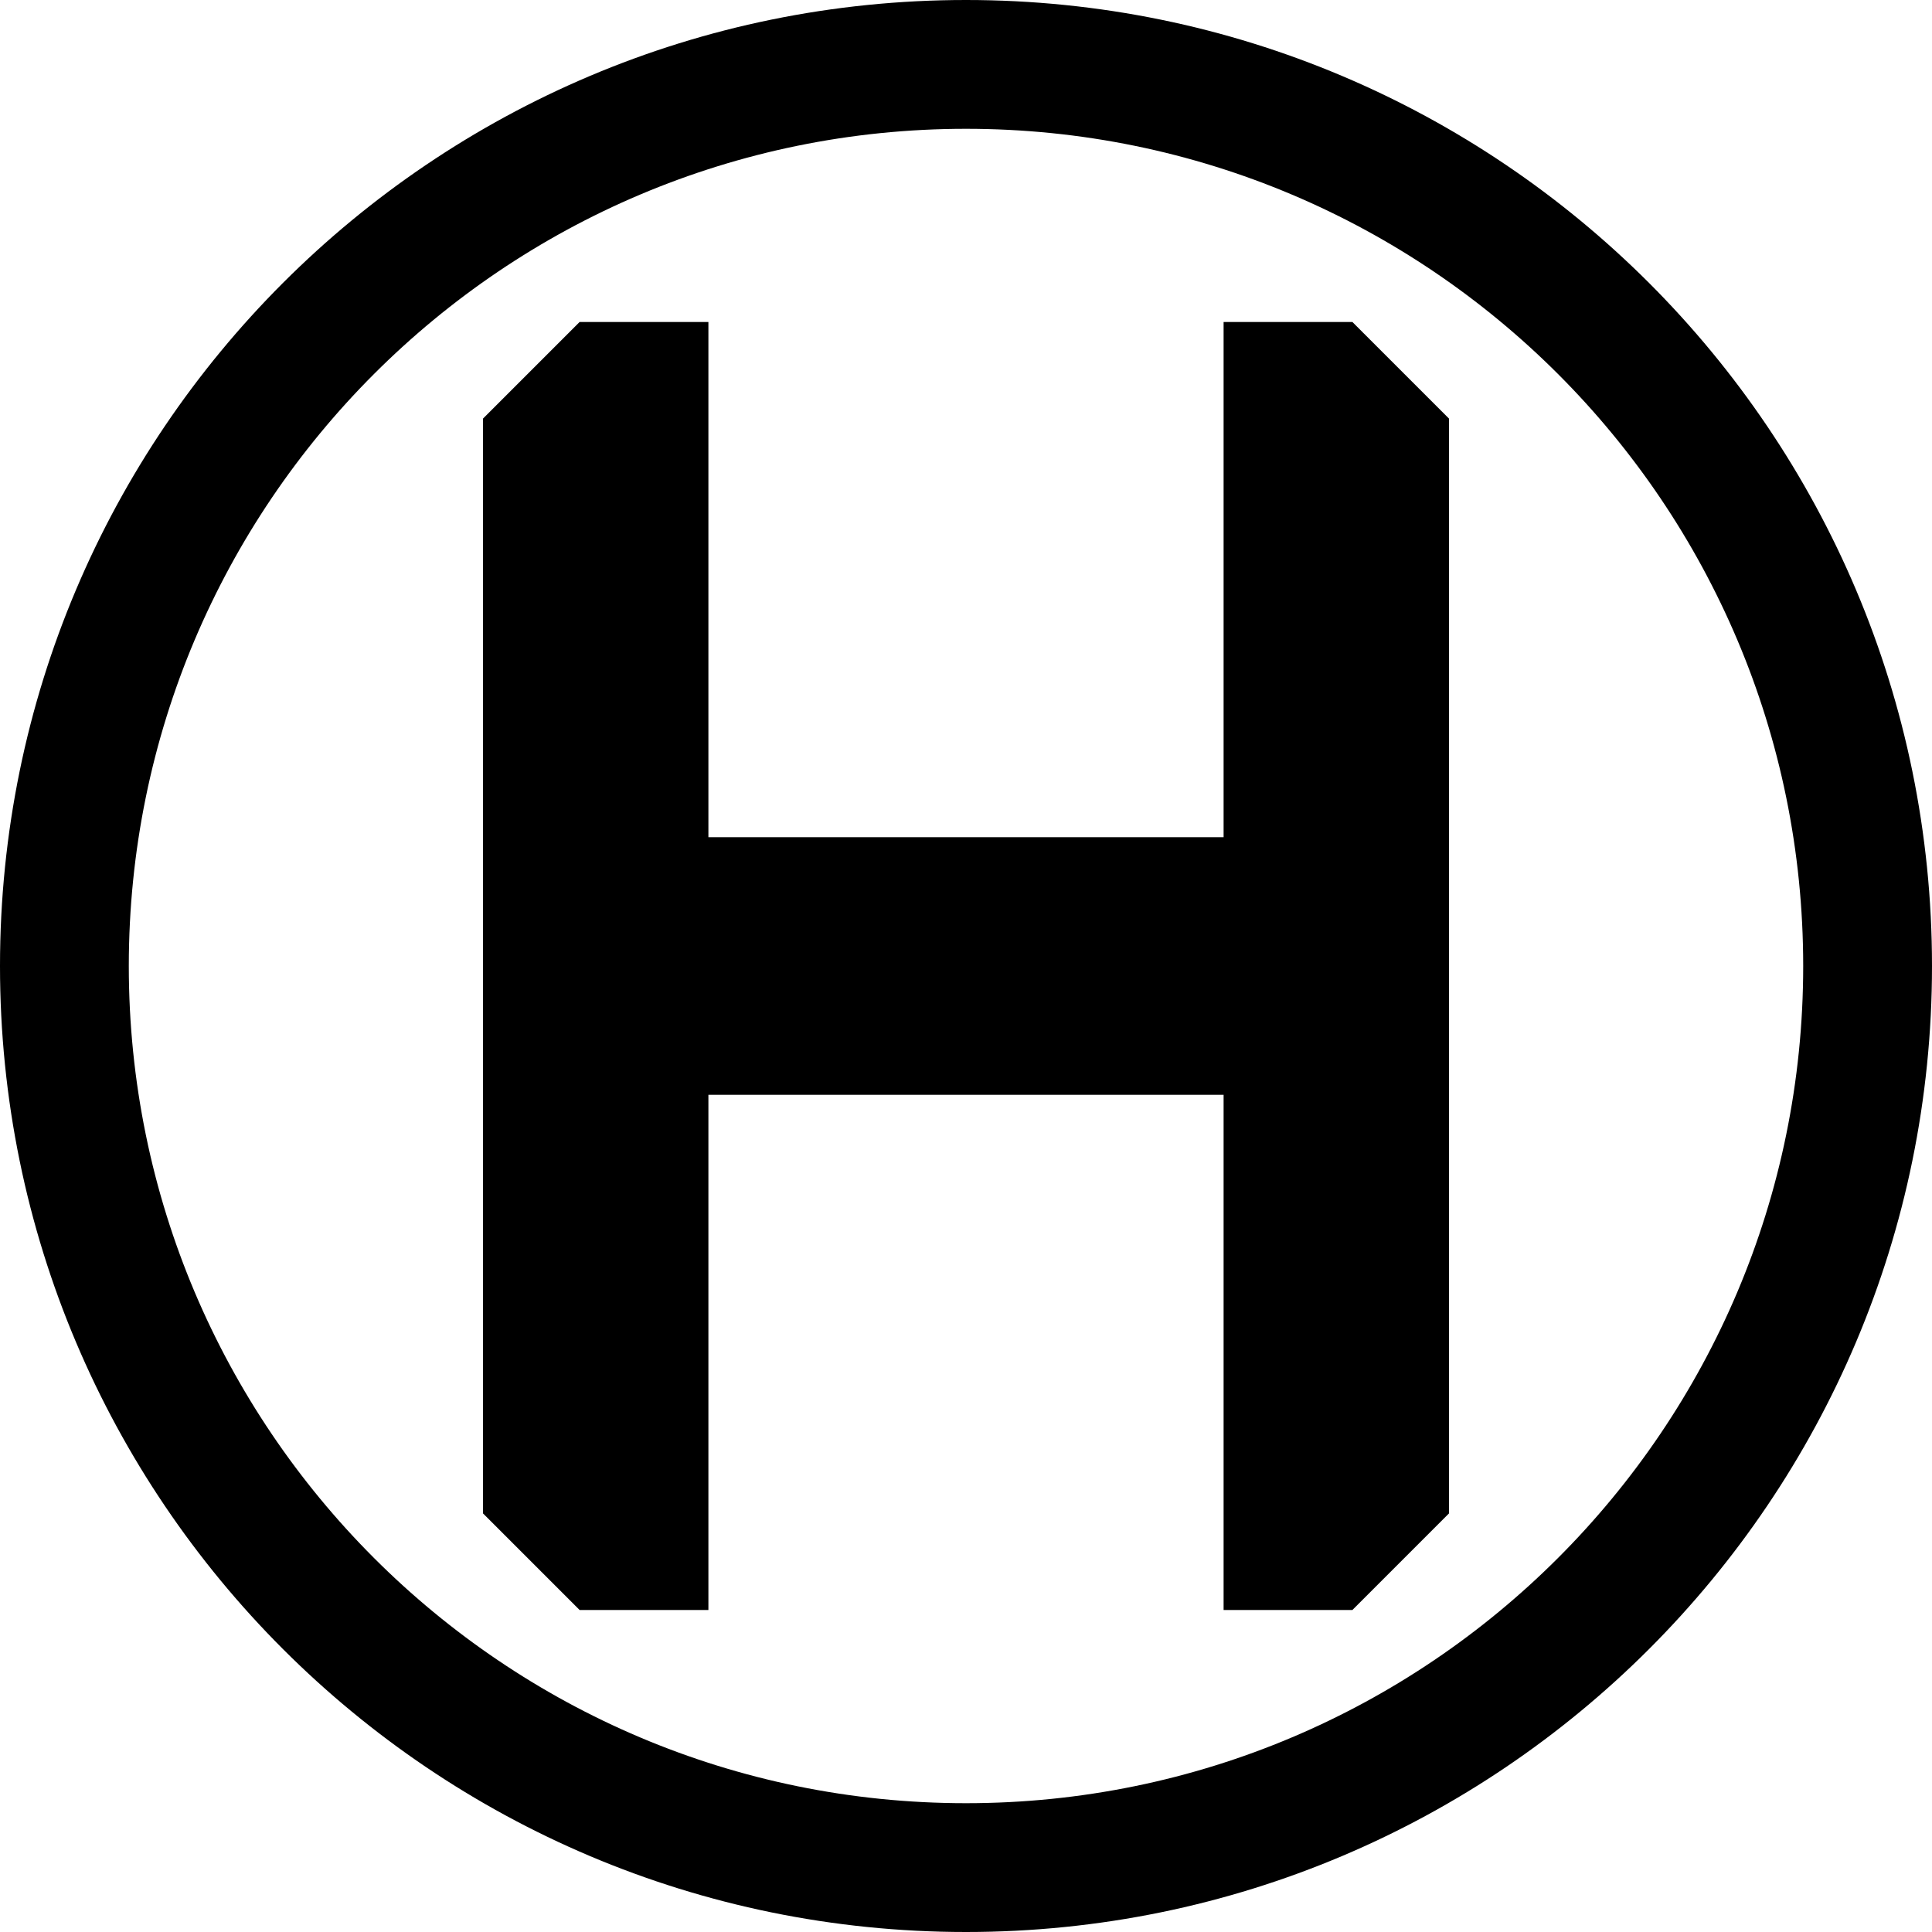
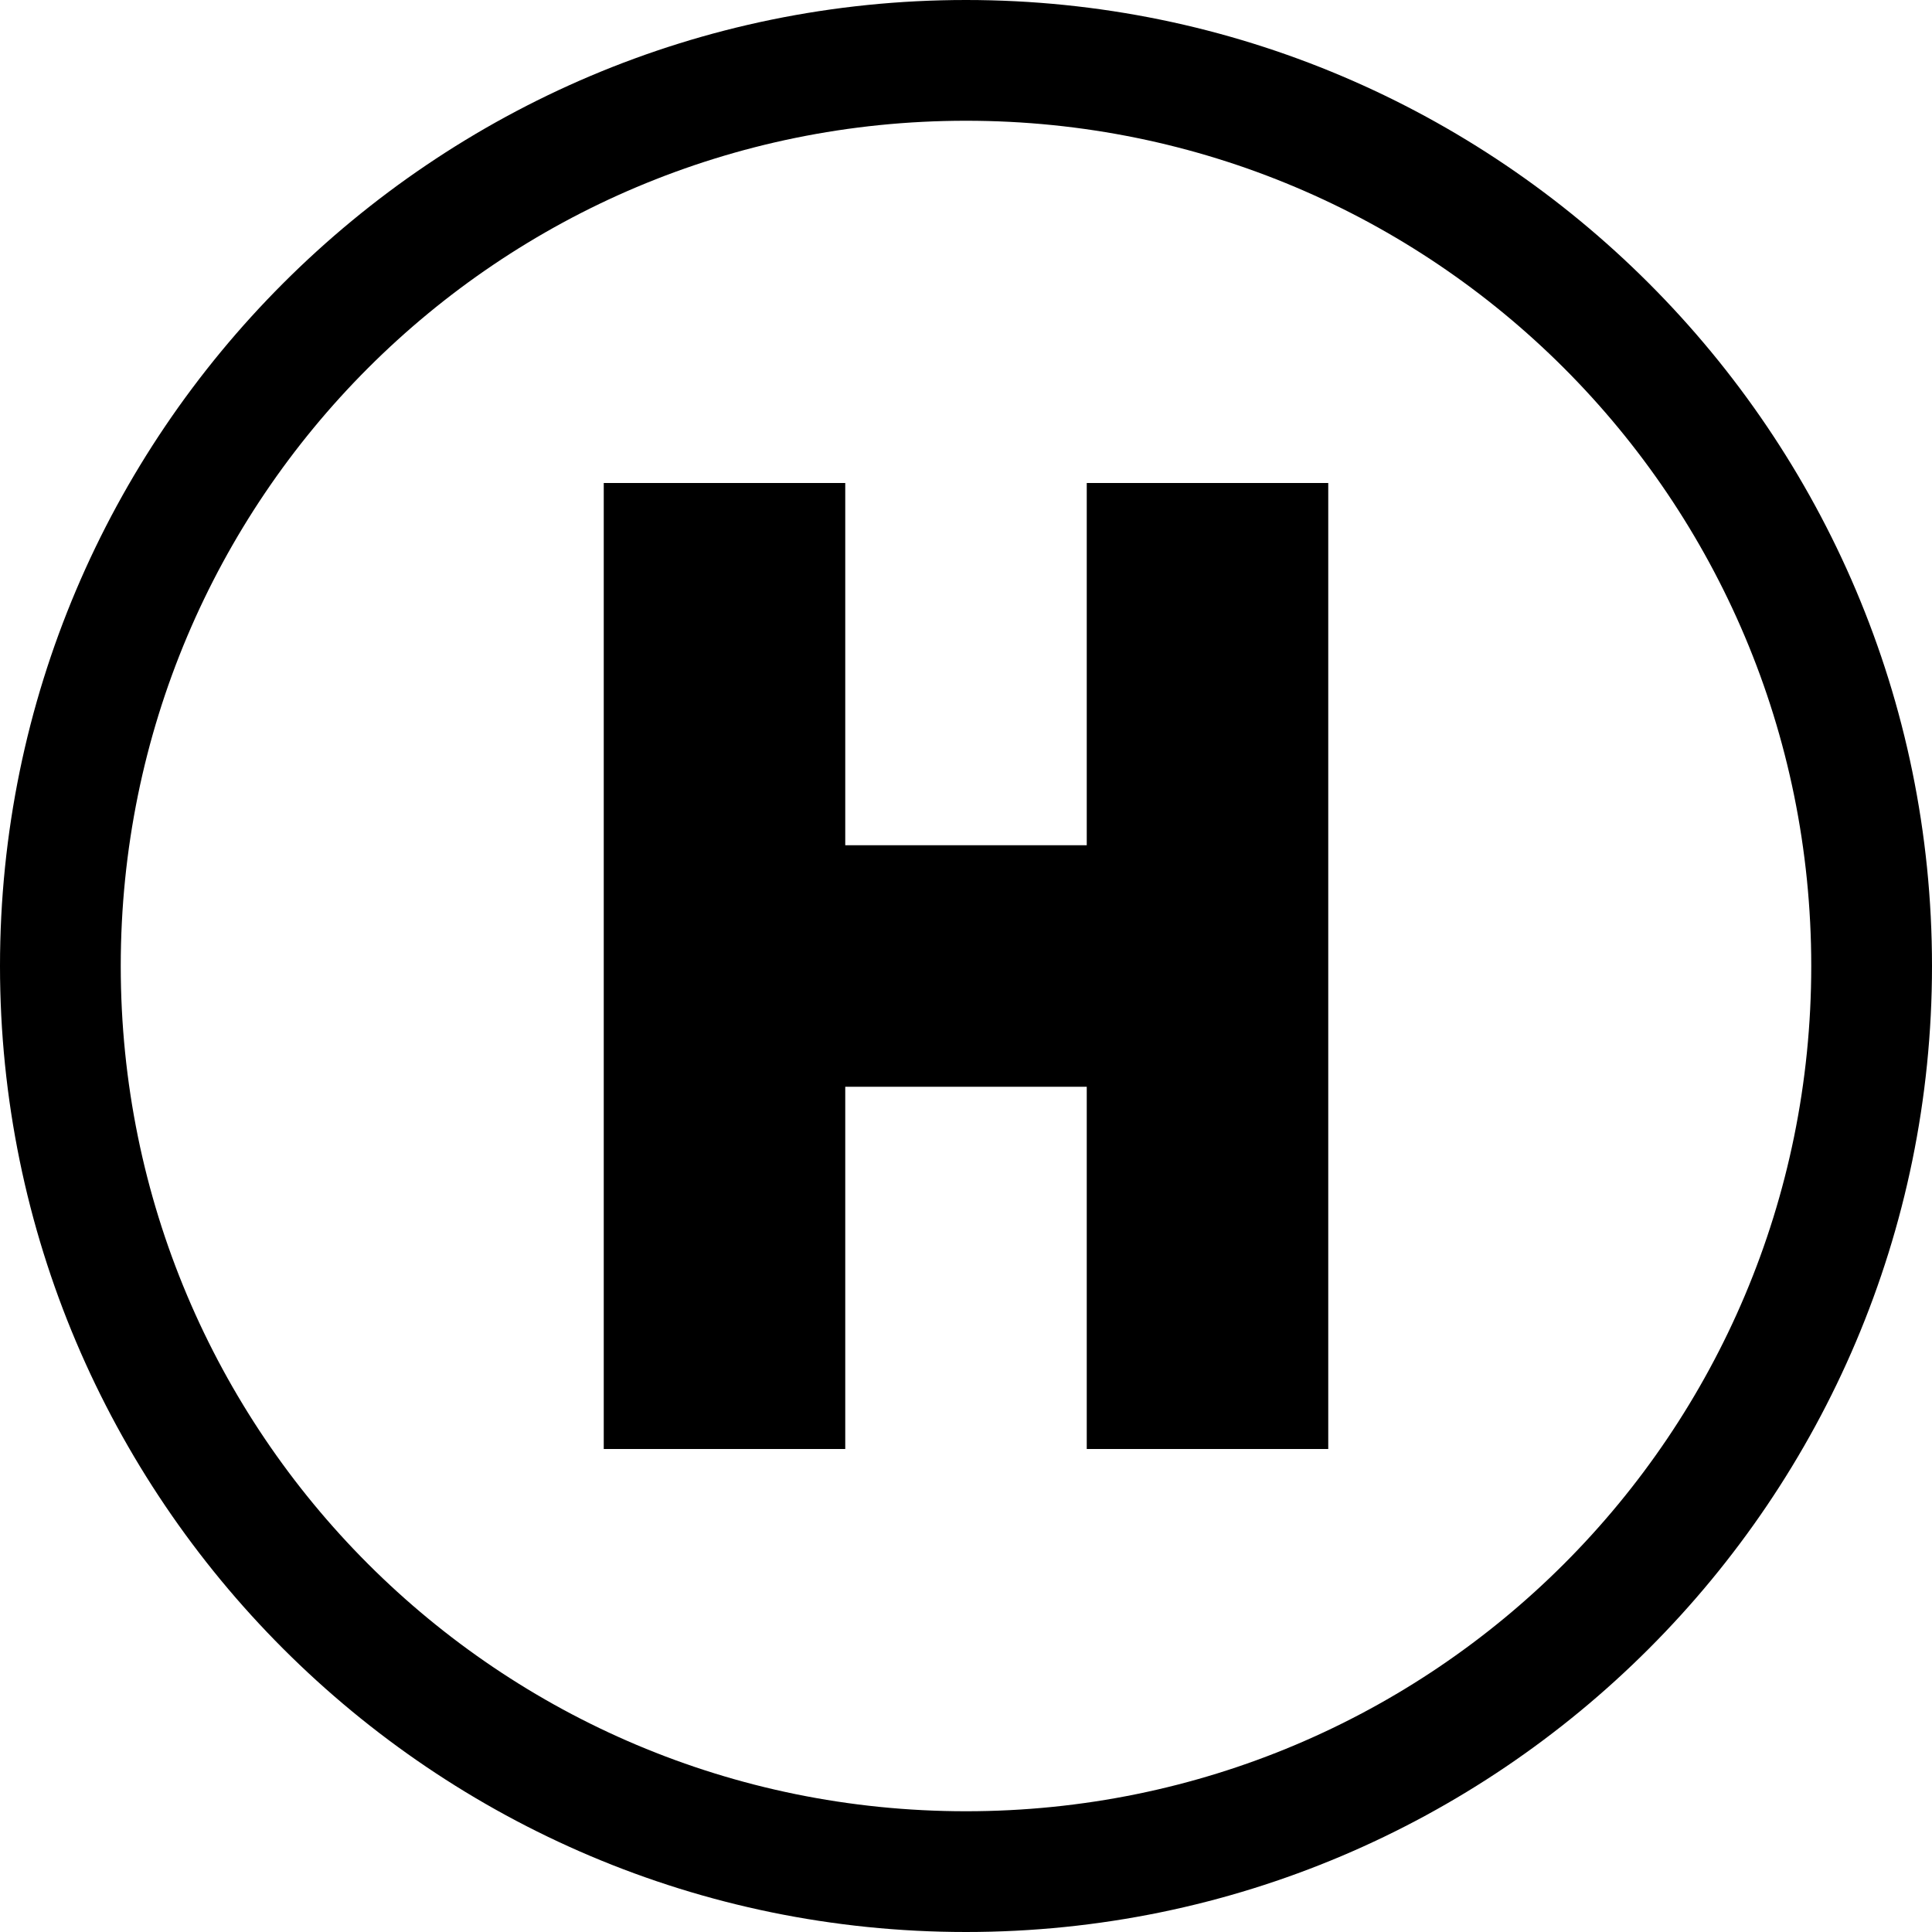
- <svg xmlns="http://www.w3.org/2000/svg" width="15" height="15">
-   <path d="M 7.5,0 C 3.358,0 0,3.358 0,7.5 0,11.642 3.358,15 7.5,15 11.642,15 15,11.642 15,7.5 15,3.358 11.642,0 7.5,0 Z m 0,1 C 11.09,1 14,3.91 14,7.5 14,11.09 11.09,14 7.5,14 3.91,14 1,11.09 1,7.5 1,3.91 3.91,1 7.5,1 Z m -3,1.5 -0.75,0.75 v 8.5 c 0,10e-5 0.75,0.75 0.75,0.75 h 1 v -4 h 4 v 4 h 1 l 0.75,-0.75 V 3.25 L 10.5,2.5 h -1 v 4 h -4 v -4 z" />
+ <svg xmlns="http://www.w3.org/2000/svg" width="16" height="16">
+   <path d="M 8 0 C 3.588 0 0 3.588 0 8 C 0 12.412 3.588 16 8 16 C 12.412 16 16 12.412 16 8 C 16 3.588 12.412 0 8 0 z M 8 1 C 11.872 1 15 4.128 15 8 C 15 11.872 11.872 15 8 15 C 4.128 15 1 11.872 1 8 C 1 4.128 4.128 1 8 1 z M 5 4 L 5 12 L 7 12 L 7 9 L 9 9 L 9 12 L 11 12 L 11 4 L 9 4 L 9 7 L 7 7 L 7 4 L 5 4 z " />
</svg>
